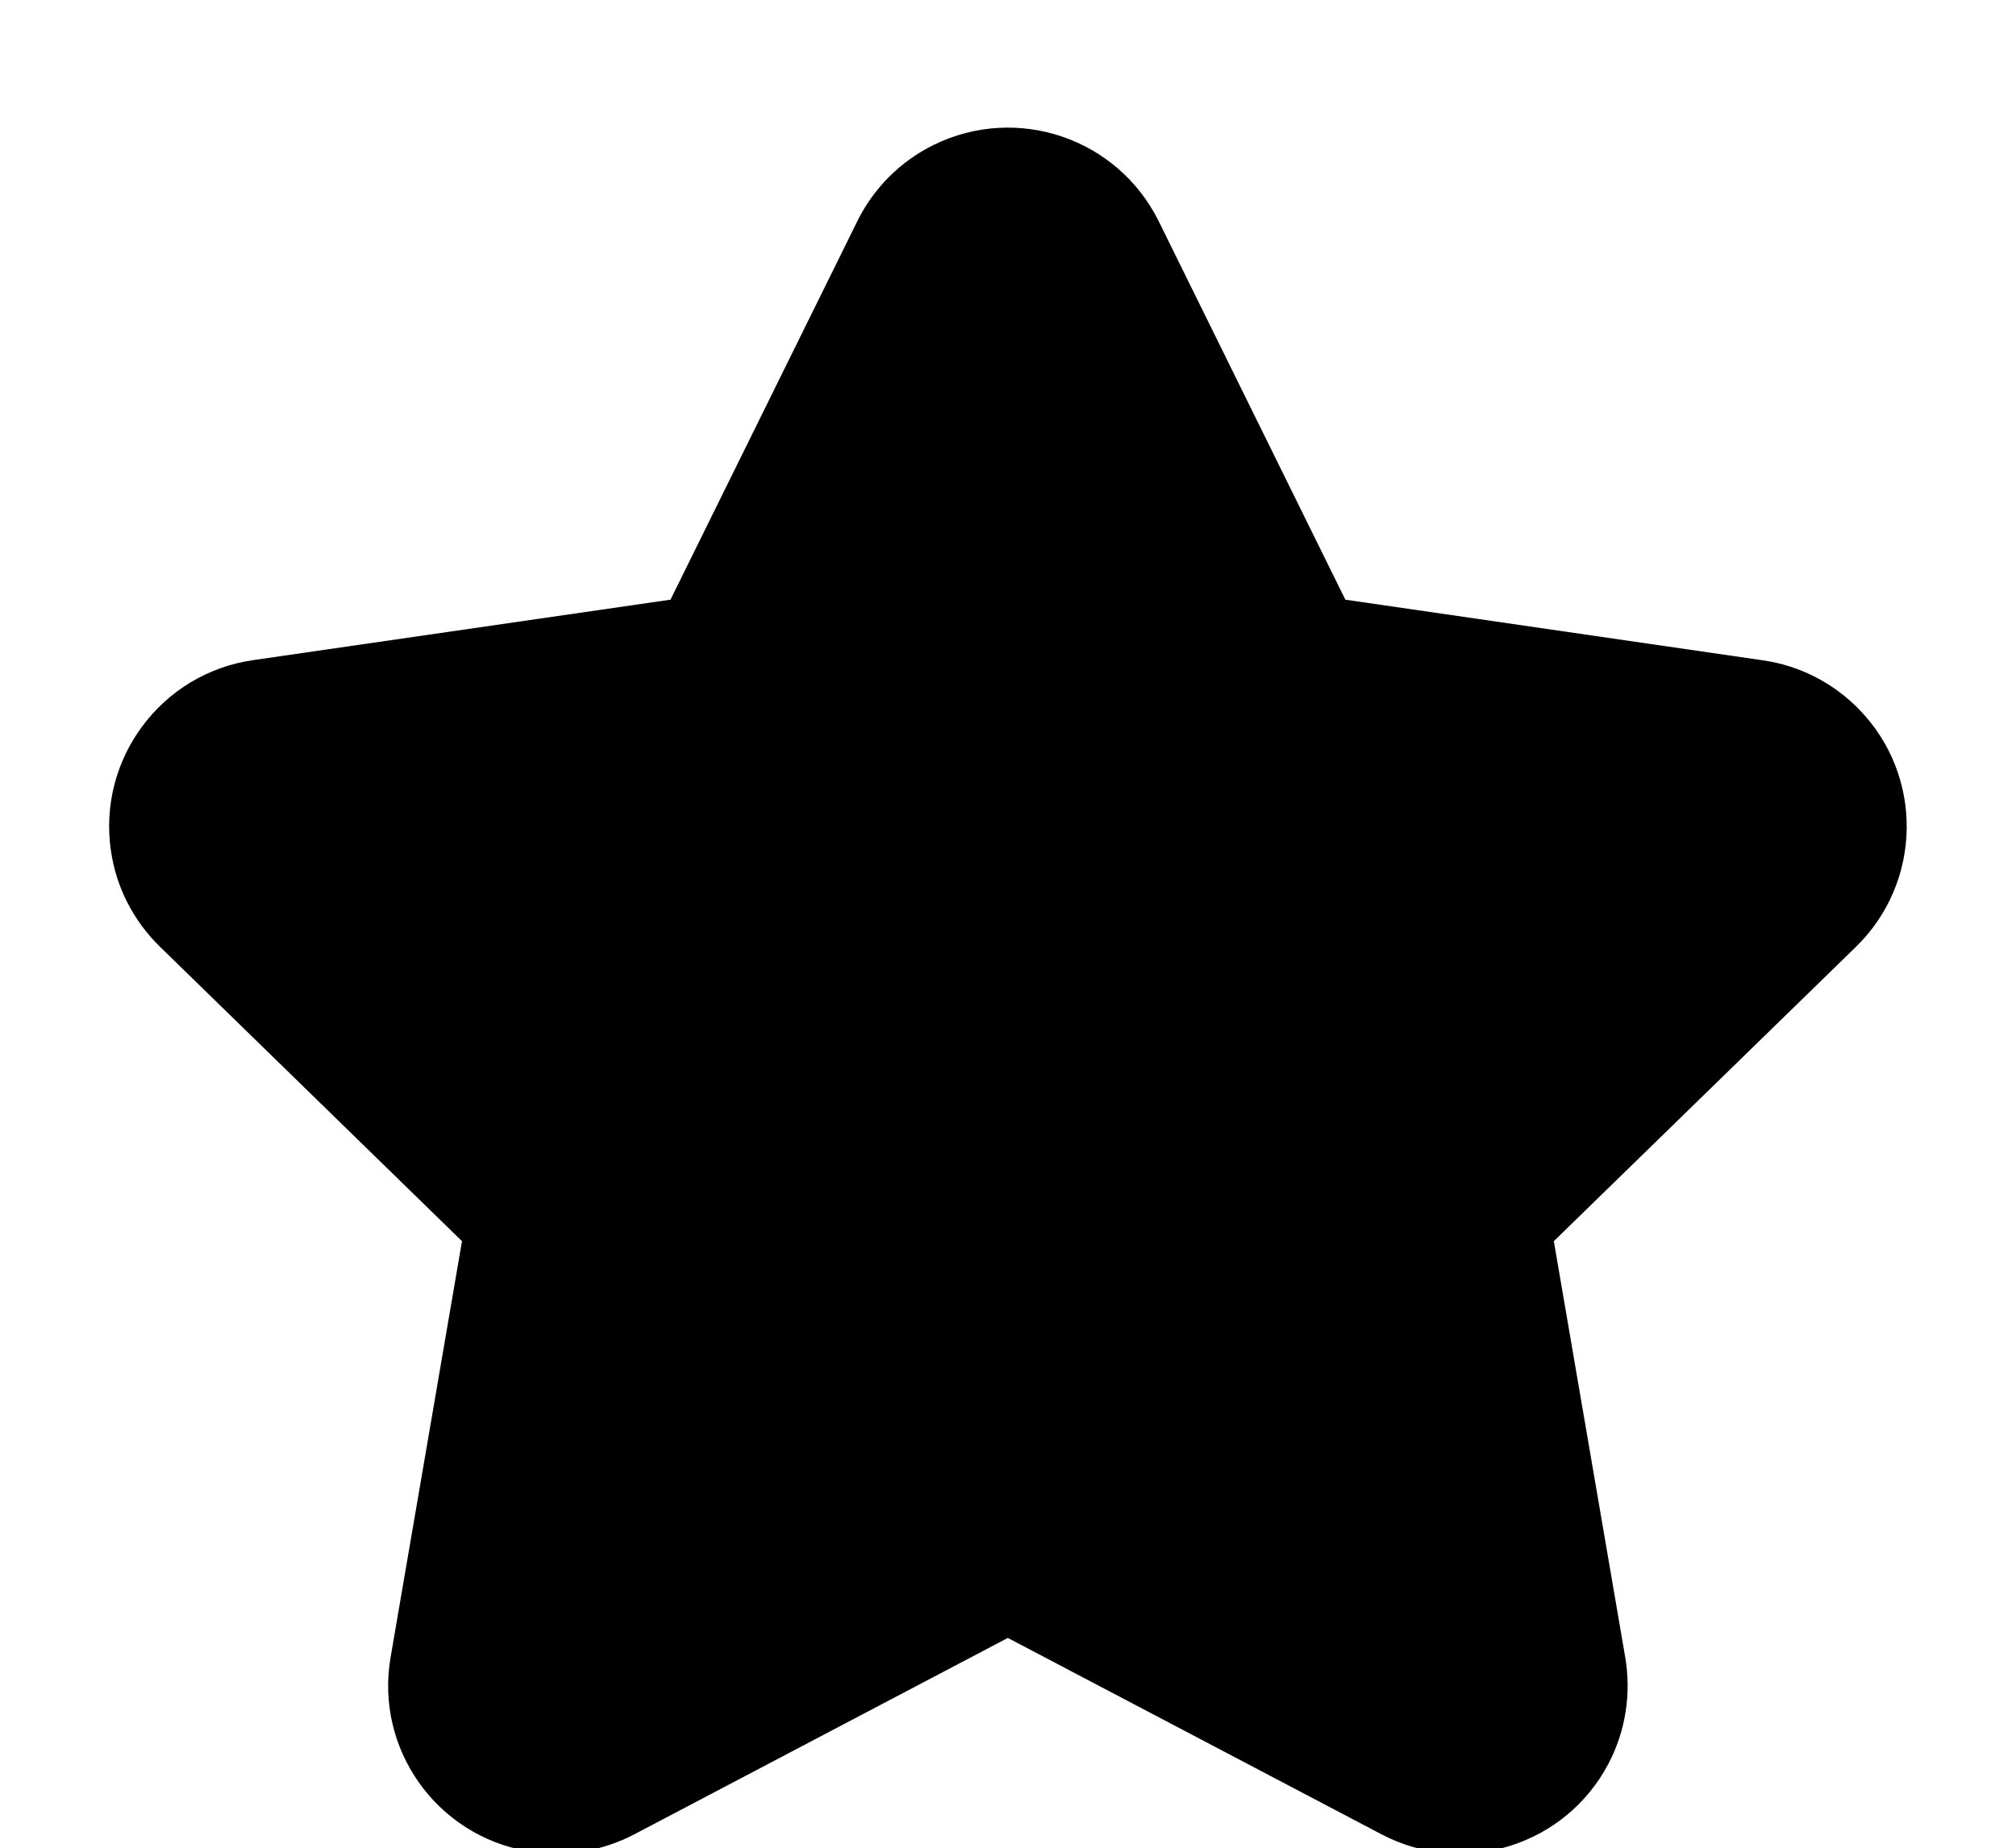
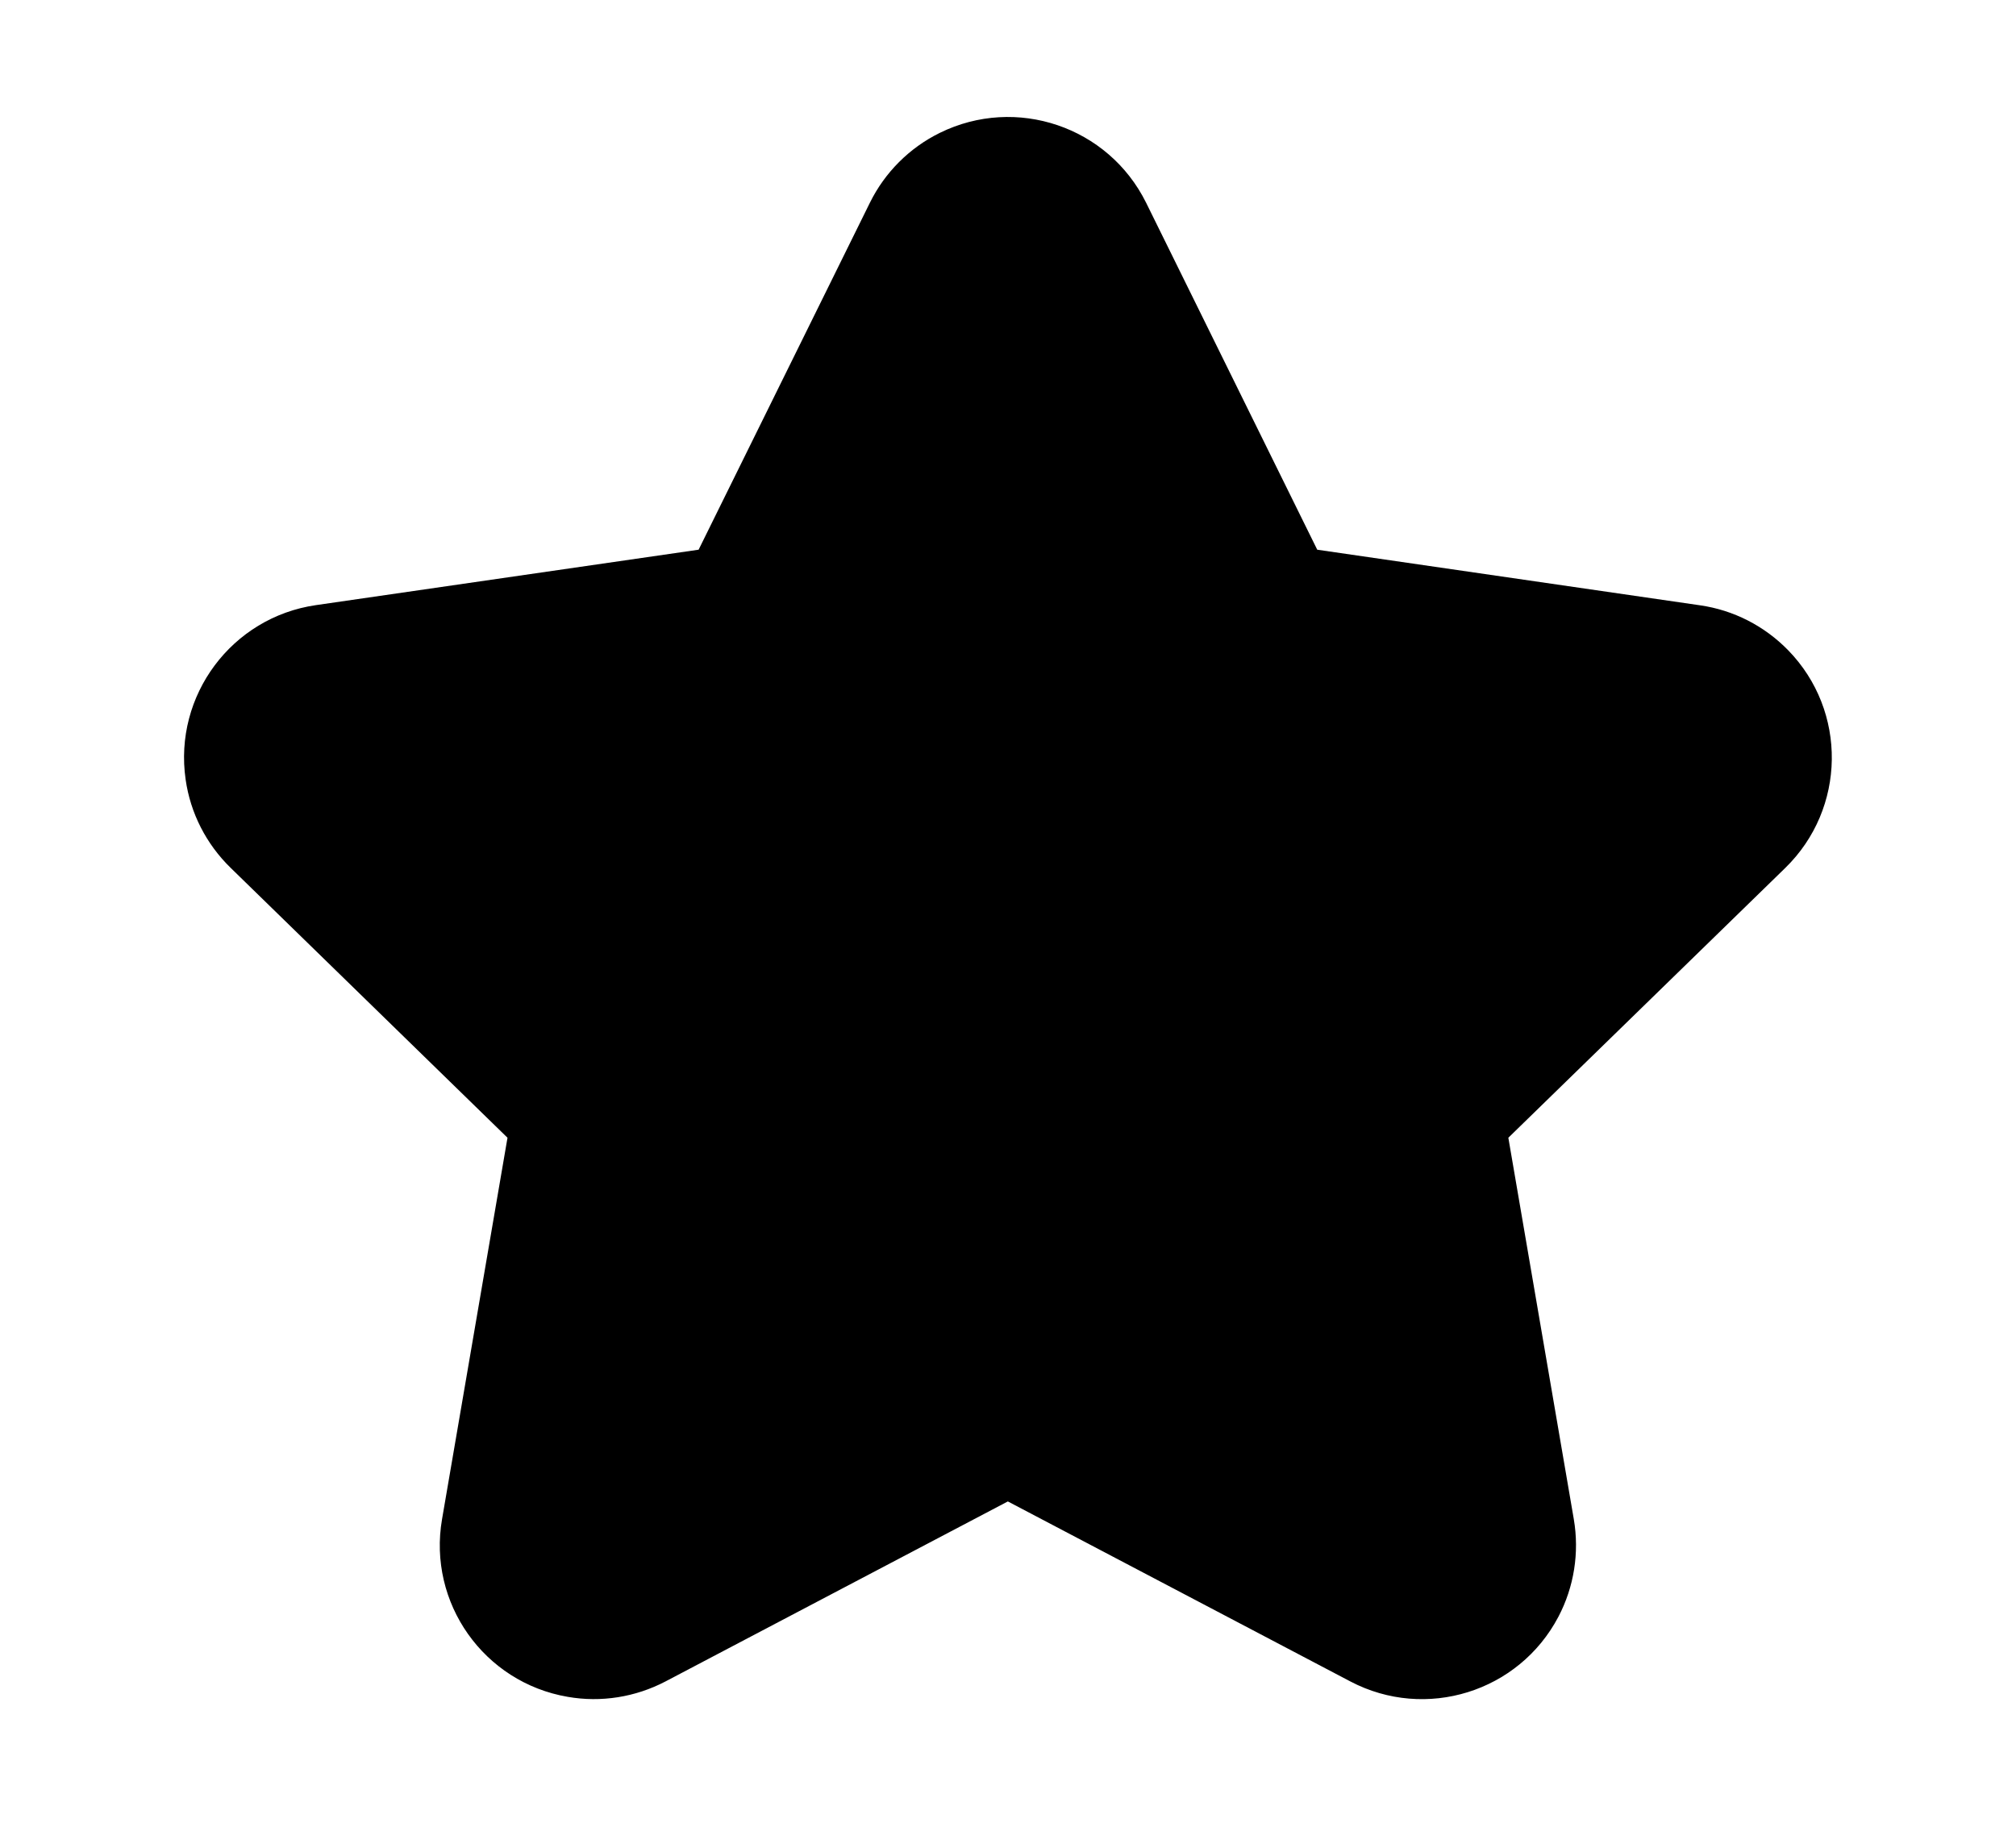
- <svg xmlns="http://www.w3.org/2000/svg" width="12px" height="11px" viewBox="0 0 12 11" version="1.1">
+ <svg xmlns="http://www.w3.org/2000/svg" width="12px" height="11px" viewBox="0 0 12 12" version="1.1">
  <g id="页面-1" stroke-width="1" fill-rule="evenodd">
    <g id="画板备份-8" transform="translate(-453, -354)">
      <g id="编组" transform="translate(451, 352)">
        <rect id="矩形" opacity="0" x="0.5" y="0.5" width="15" height="15" />
        <path d="M5.991,5.57 L3.506,5.93 C2.96,6.009 2.581,6.517 2.66,7.063 C2.691,7.281 2.794,7.482 2.952,7.636 L4.75,9.389 L4.75,9.389 L4.325,11.866 C4.231,12.41 4.597,12.927 5.141,13.02 C5.358,13.058 5.581,13.022 5.776,12.92 L7.999,11.751 L7.999,11.751 L10.223,12.92 C10.712,13.177 11.317,12.989 11.574,12.5 C11.676,12.306 11.711,12.083 11.674,11.866 L11.249,9.389 L11.249,9.389 L13.047,7.637 C13.443,7.251 13.451,6.618 13.066,6.223 C12.912,6.065 12.711,5.962 12.493,5.931 L10.008,5.57 L10.008,5.57 L8.897,3.317 C8.652,2.822 8.053,2.619 7.557,2.863 C7.36,2.96 7.2,3.12 7.103,3.317 L5.991,5.57 L5.991,5.57 Z" id="图标-填色" />
      </g>
    </g>
  </g>
</svg>
